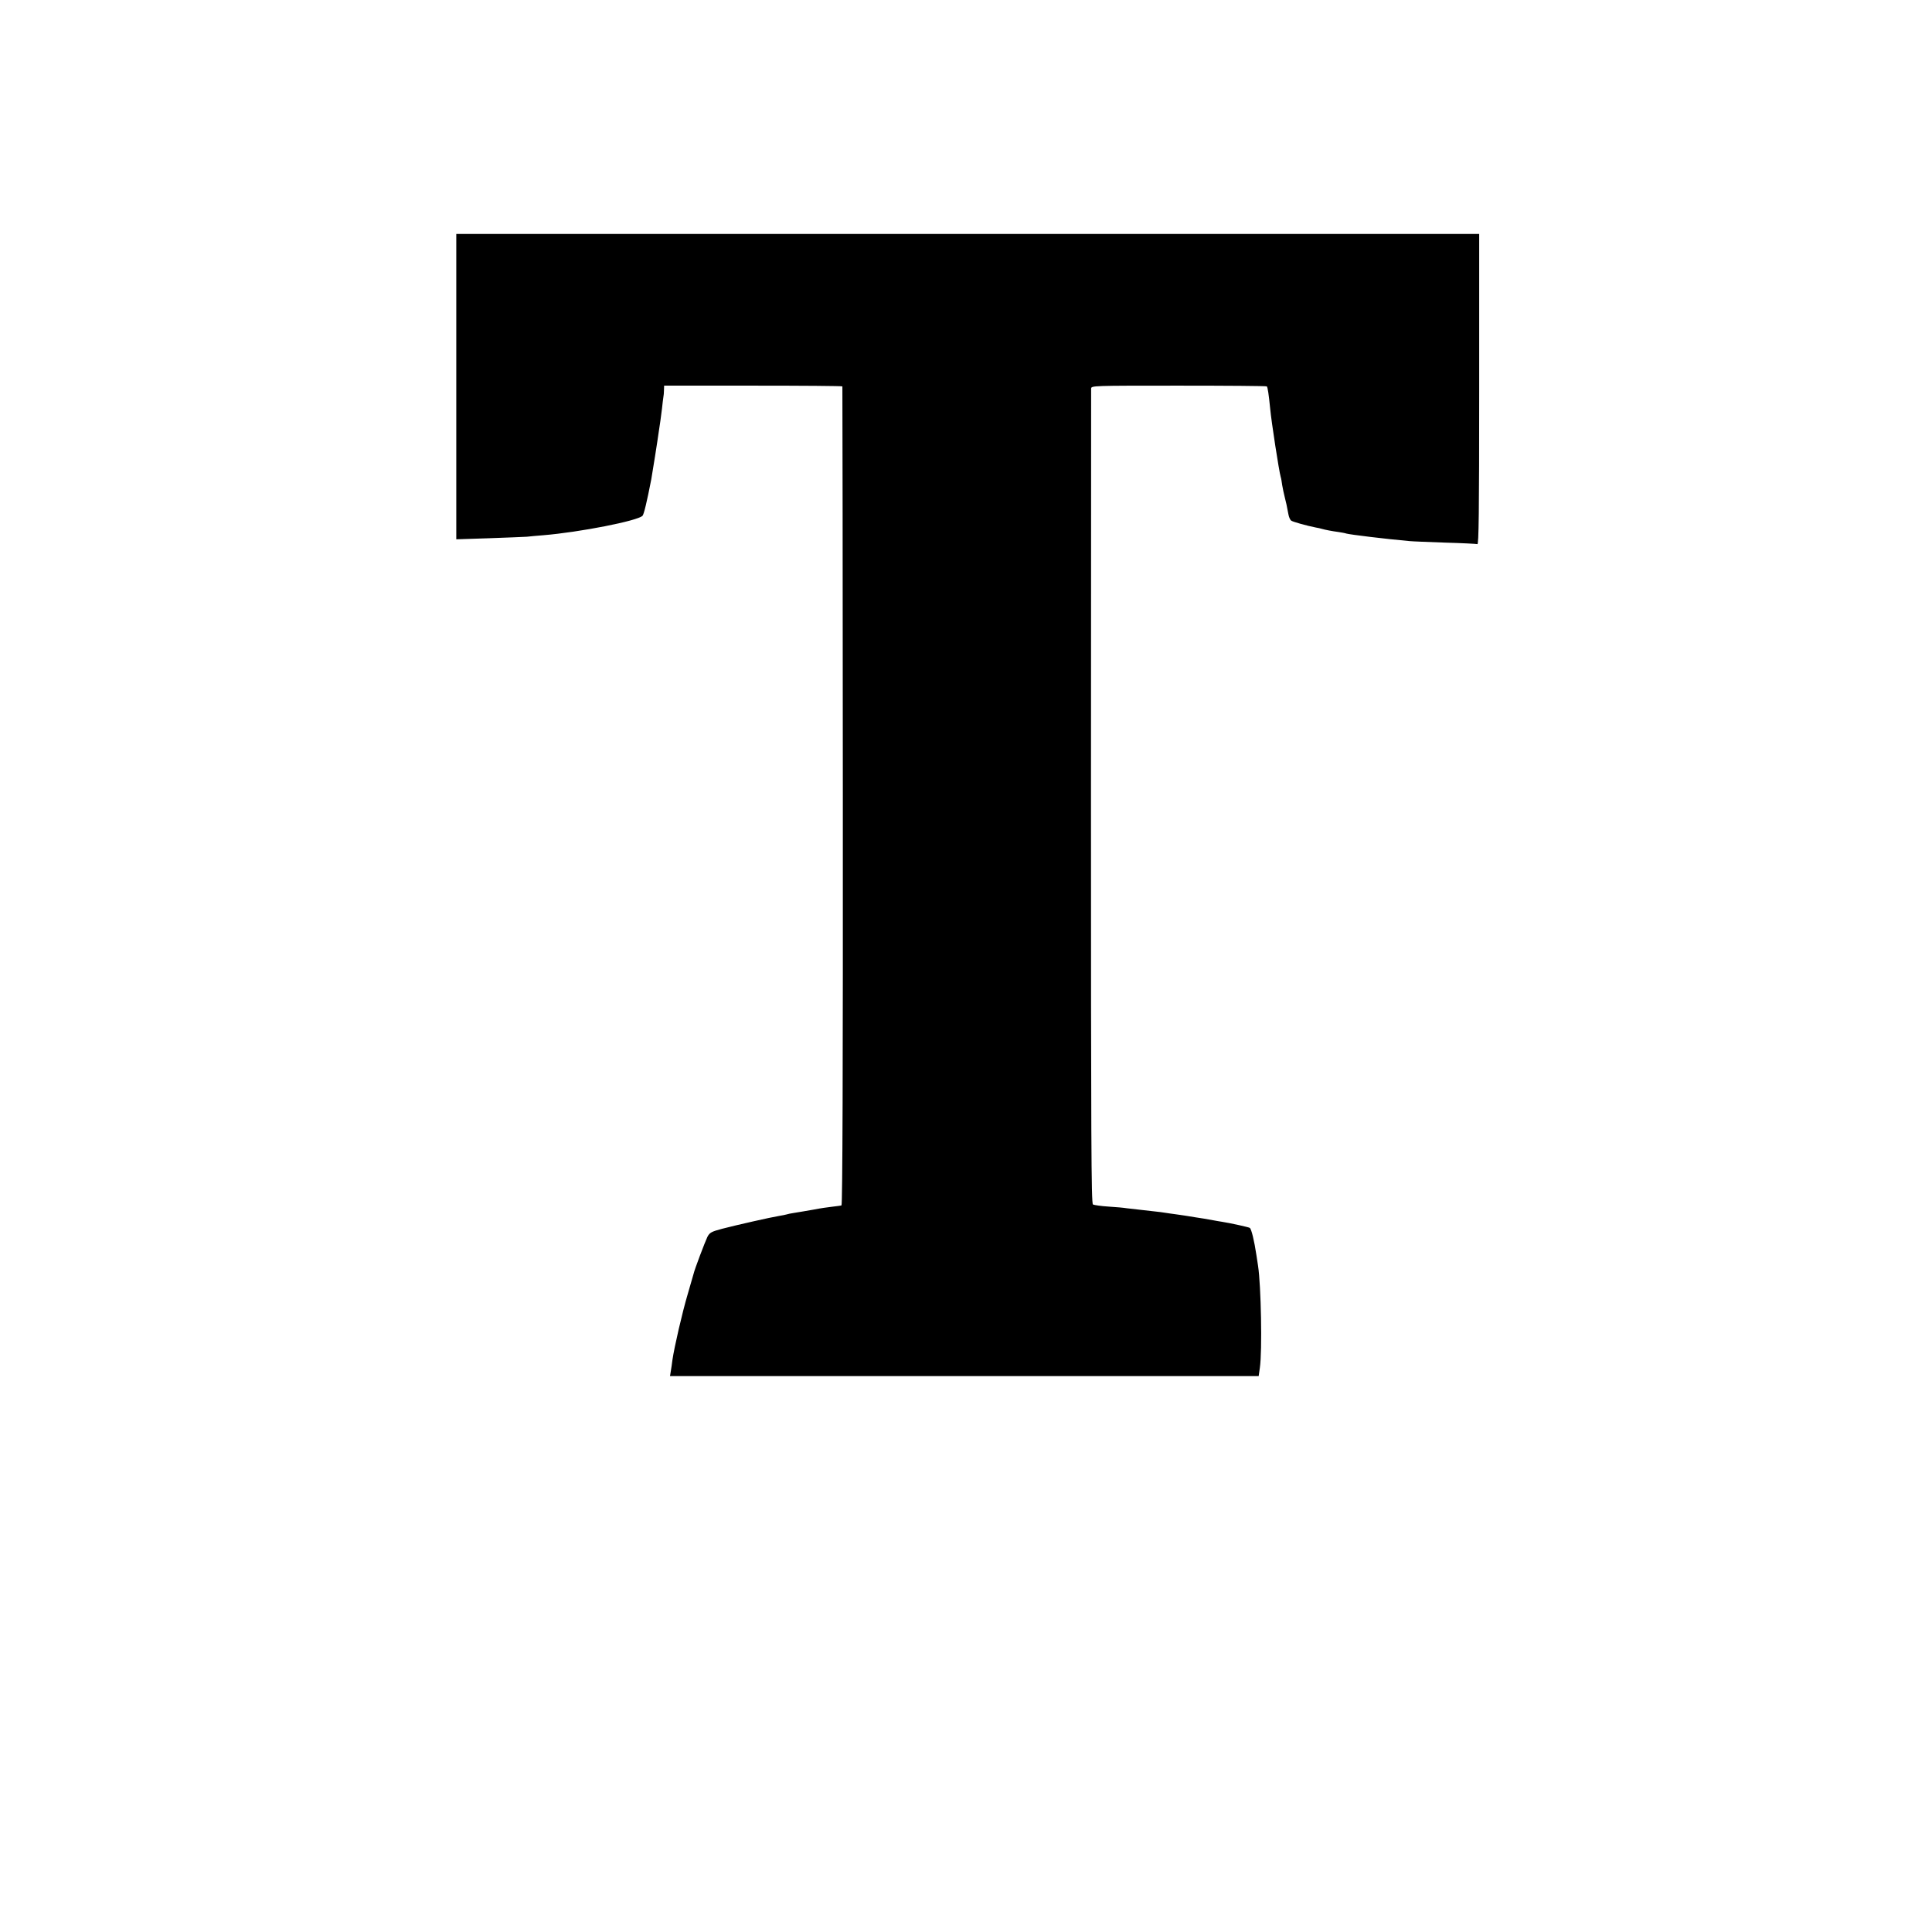
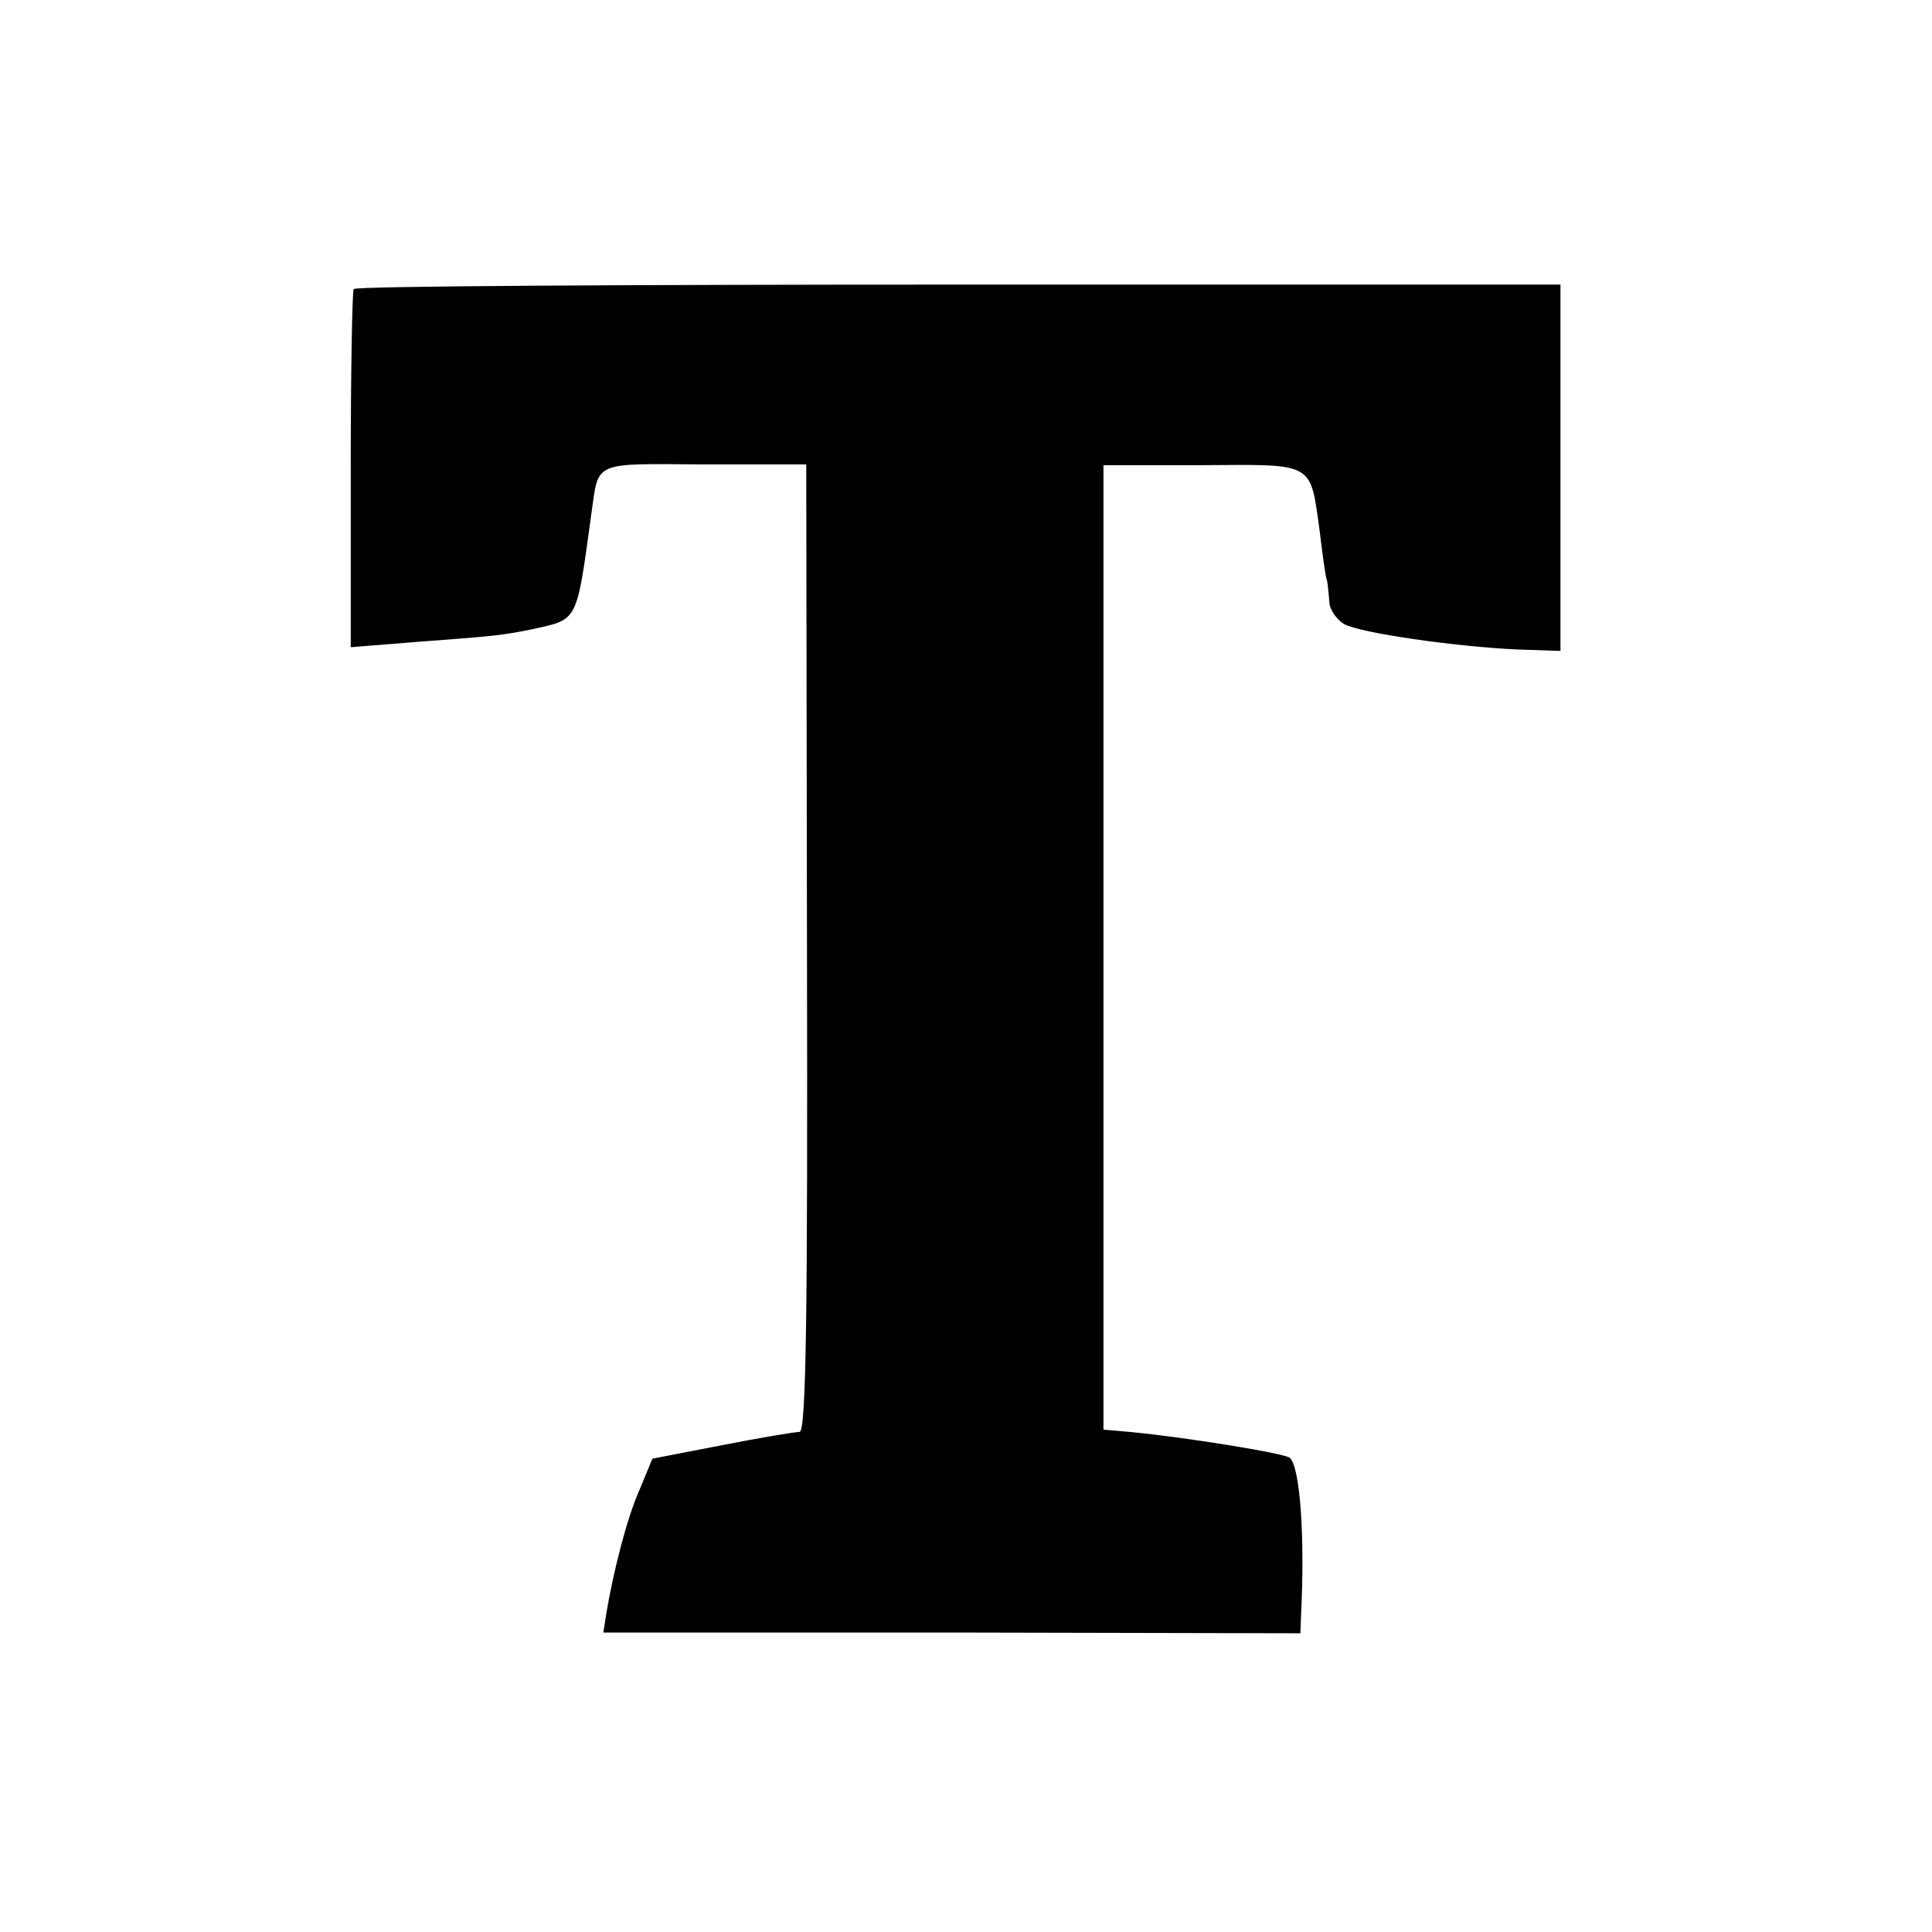
- <svg xmlns="http://www.w3.org/2000/svg" version="1.0" width="1280pt" height="1280pt" viewBox="0 0 1280 1280" preserveAspectRatio="xMidYMid meet">
-   <g transform="translate(0,1280) scale(0.1,-0.1)" fill="#000000" stroke="none">
-     <path d="M3023 10239 l0 -1012 216 7 c119 4 232 9 251 10 19 2 69 7 110 10 241 20 624 95 657 129 9 10 29 92 58 242 6 32 43 265 51 325 3 19 7 46 9 60 2 14 7 52 11 84 3 33 8 67 9 75 2 9 4 30 4 46 l1 30 590 0 c325 0 591 -2 591 -5 1 -3 2 -1224 3 -2714 1 -1799 -2 -2710 -9 -2712 -5 -2 -30 -5 -55 -8 -47 -6 -73 -9 -130 -20 -53 -9 -91 -16 -130 -22 -19 -3 -41 -7 -49 -10 -8 -2 -30 -7 -50 -10 -51 -8 -281 -60 -377 -85 -71 -19 -82 -25 -97 -53 -15 -31 -86 -217 -92 -246 -2 -8 -20 -69 -39 -135 -36 -121 -89 -352 -101 -435 -3 -25 -8 -59 -11 -76 l-5 -31 1950 0 1950 0 8 56 c16 110 8 543 -12 674 -2 12 -7 45 -11 72 -14 94 -33 173 -44 180 -8 5 -125 31 -182 40 -18 3 -44 7 -58 10 -36 7 -91 16 -120 20 -14 2 -38 6 -55 9 -16 2 -50 8 -75 11 -25 3 -56 8 -70 10 -14 3 -45 6 -70 9 -73 8 -153 17 -185 21 -16 3 -70 8 -120 11 -49 3 -96 10 -104 14 -11 6 -13 428 -13 2696 1 1479 1 2698 1 2709 1 20 7 20 580 20 319 0 582 -2 584 -5 6 -6 13 -55 22 -145 8 -88 59 -418 70 -455 3 -8 7 -33 10 -55 4 -22 11 -58 17 -80 10 -39 12 -49 24 -112 3 -18 11 -36 18 -42 10 -8 103 -34 164 -46 13 -2 31 -6 40 -9 21 -6 66 -15 112 -21 19 -3 42 -7 50 -10 25 -7 261 -36 420 -50 19 -2 125 -6 235 -10 110 -3 206 -8 213 -10 9 -4 12 206 12 1025 l0 1030 -3388 0 -3389 0 0 -1011z" />
+ <svg xmlns="http://www.w3.org/2000/svg" version="1.0" width="260pt" height="260pt" viewBox="0 0 260 260" preserveAspectRatio="xMidYMid meet">
+   <g transform="translate(0,260) scale(0.1,-0.1)" fill="#000000" stroke="none">
+     <path d="M476 2211 c-2 -3 -4 -113 -4 -244 l0 -238 87 7 c107 8 118 9 161 18 58 13 56 9 76 156 10 70 1 66 151 65 l138 0 1 -651 c1 -489 -1 -651 -10 -651 -6 0 -54 -8 -105 -18 l-93 -18 -17 -41 c-17 -38 -35 -108 -45 -167 l-4 -26 469 0 469 -1 1 27 c5 101 -1 195 -15 209 -6 6 -141 28 -216 35 l-35 3 0 649 0 649 133 0 c152 1 145 5 158 -89 4 -33 8 -63 10 -67 1 -5 2 -17 3 -28 0 -10 10 -24 20 -30 23 -12 148 -30 232 -34 l59 -2 0 246 0 247 -810 0 c-446 0 -812 -2 -814 -6z" />
  </g>
</svg>
